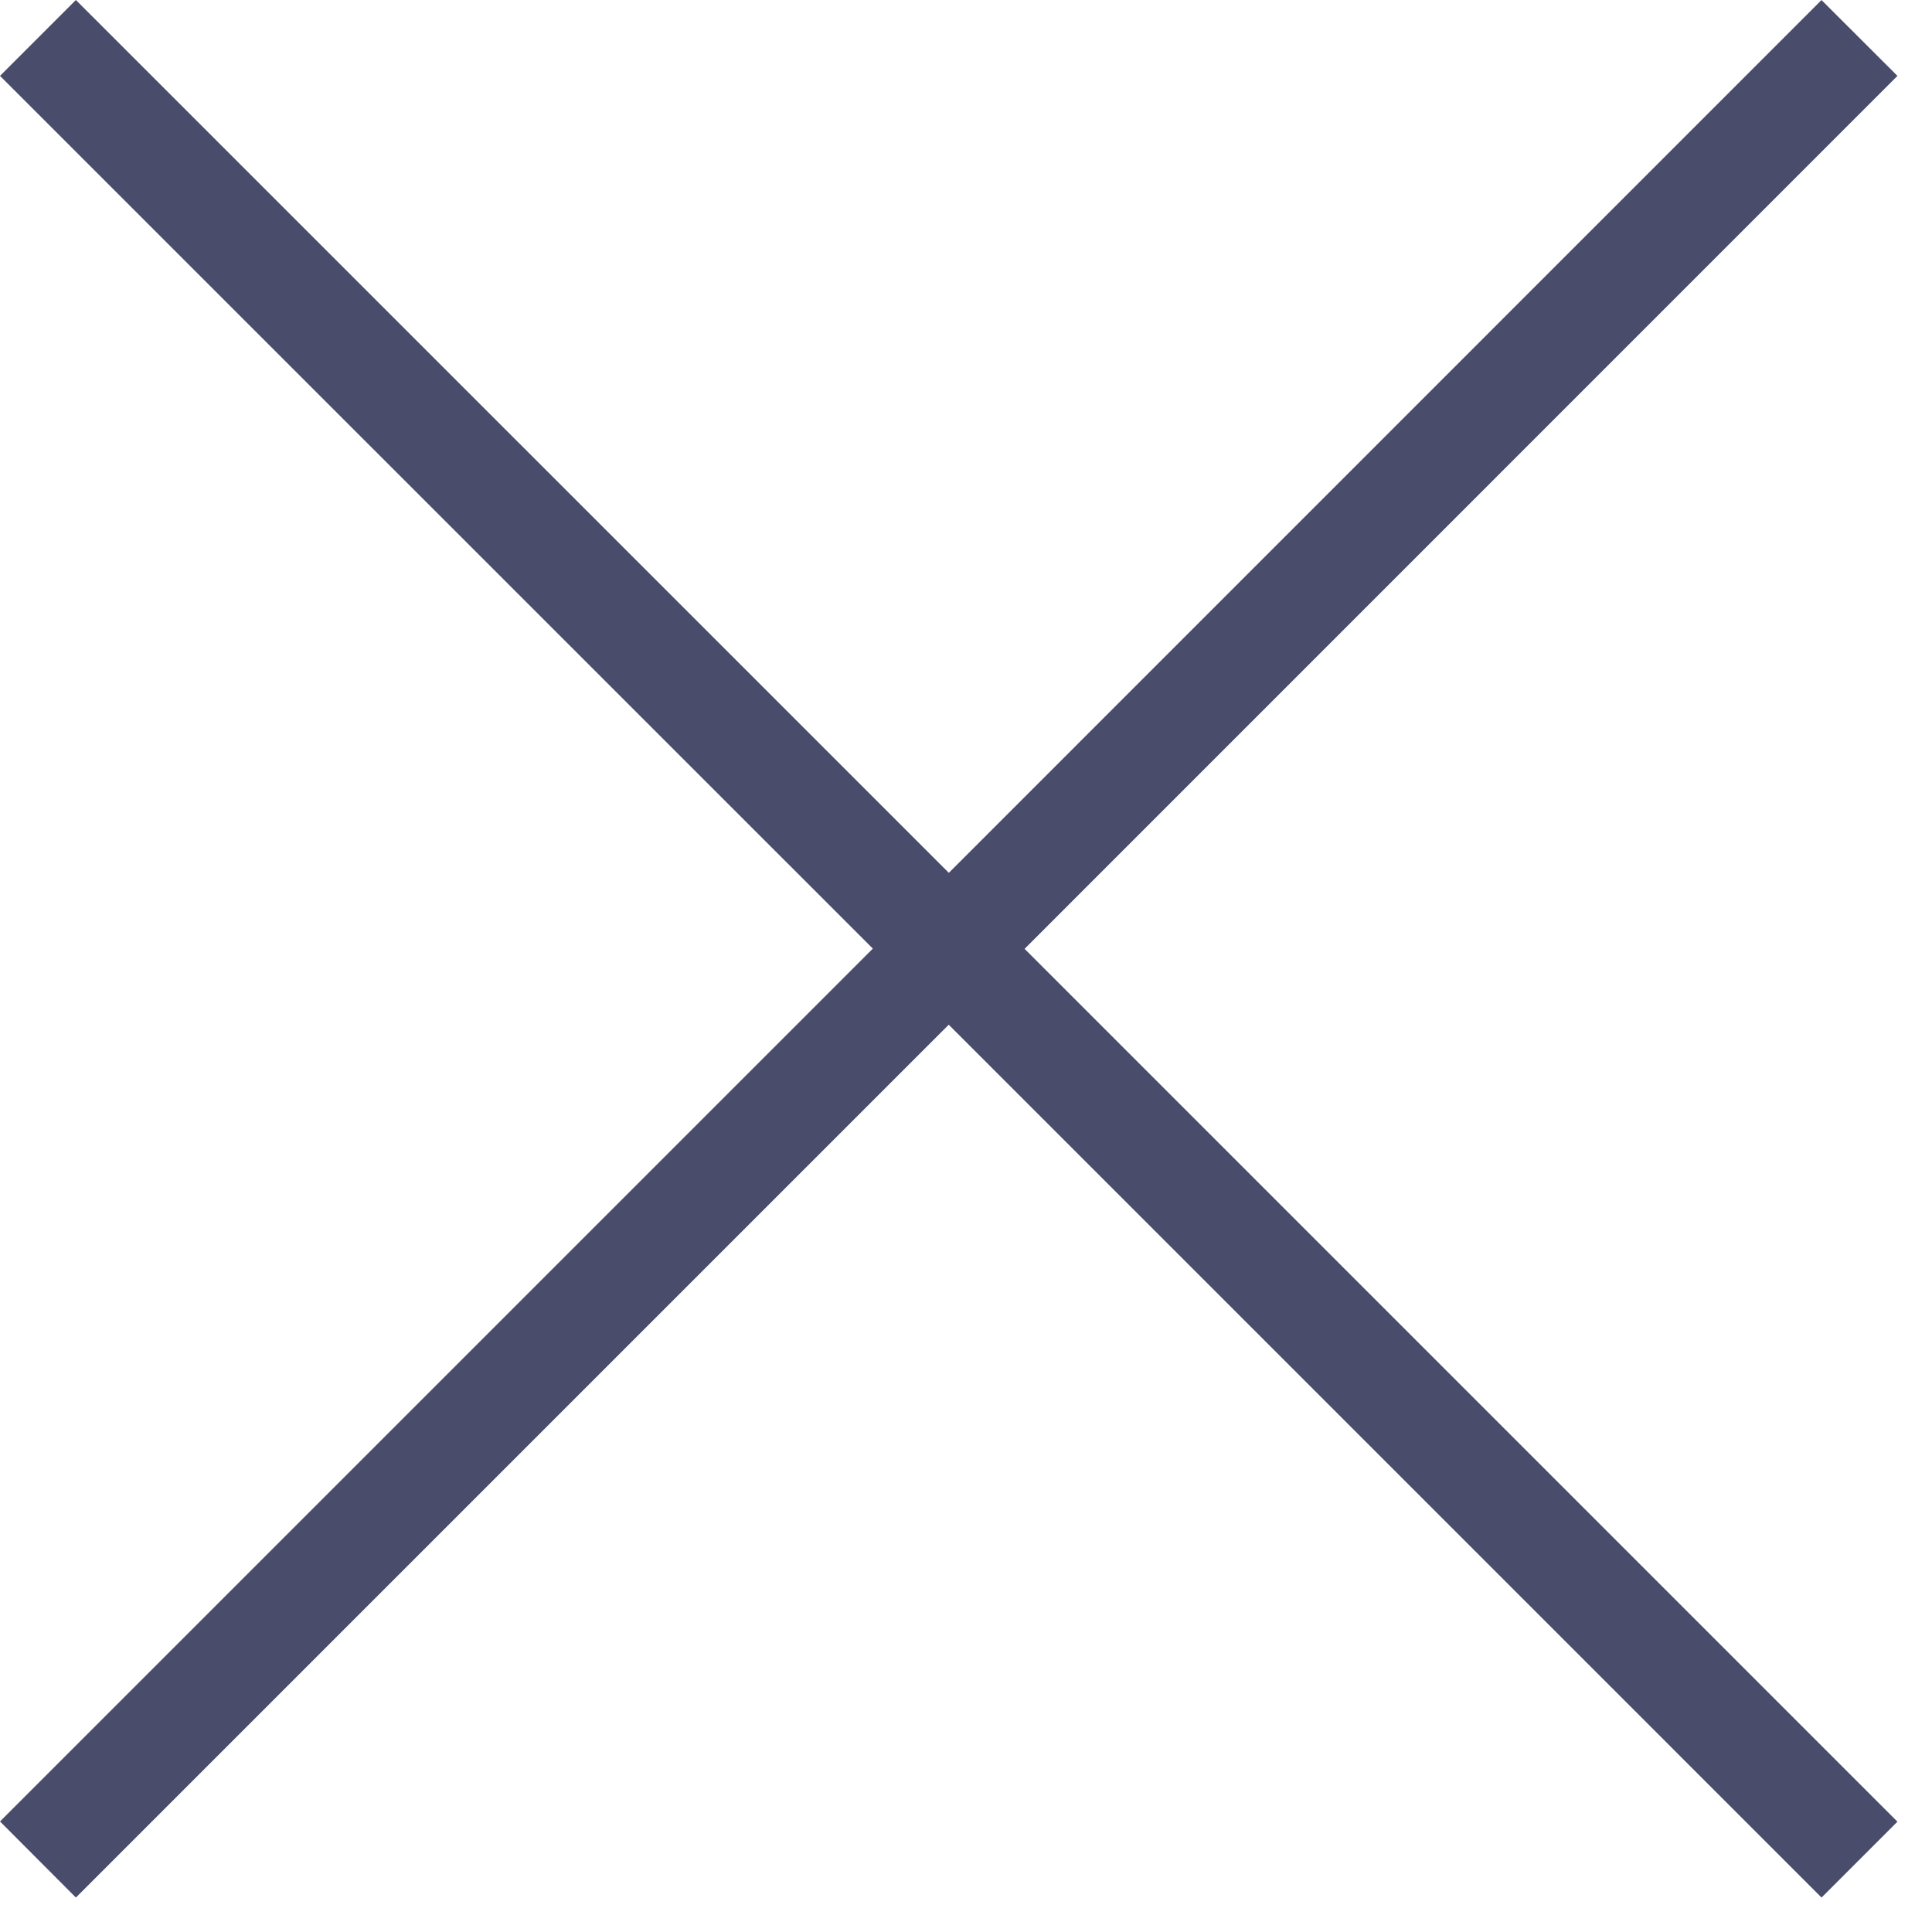
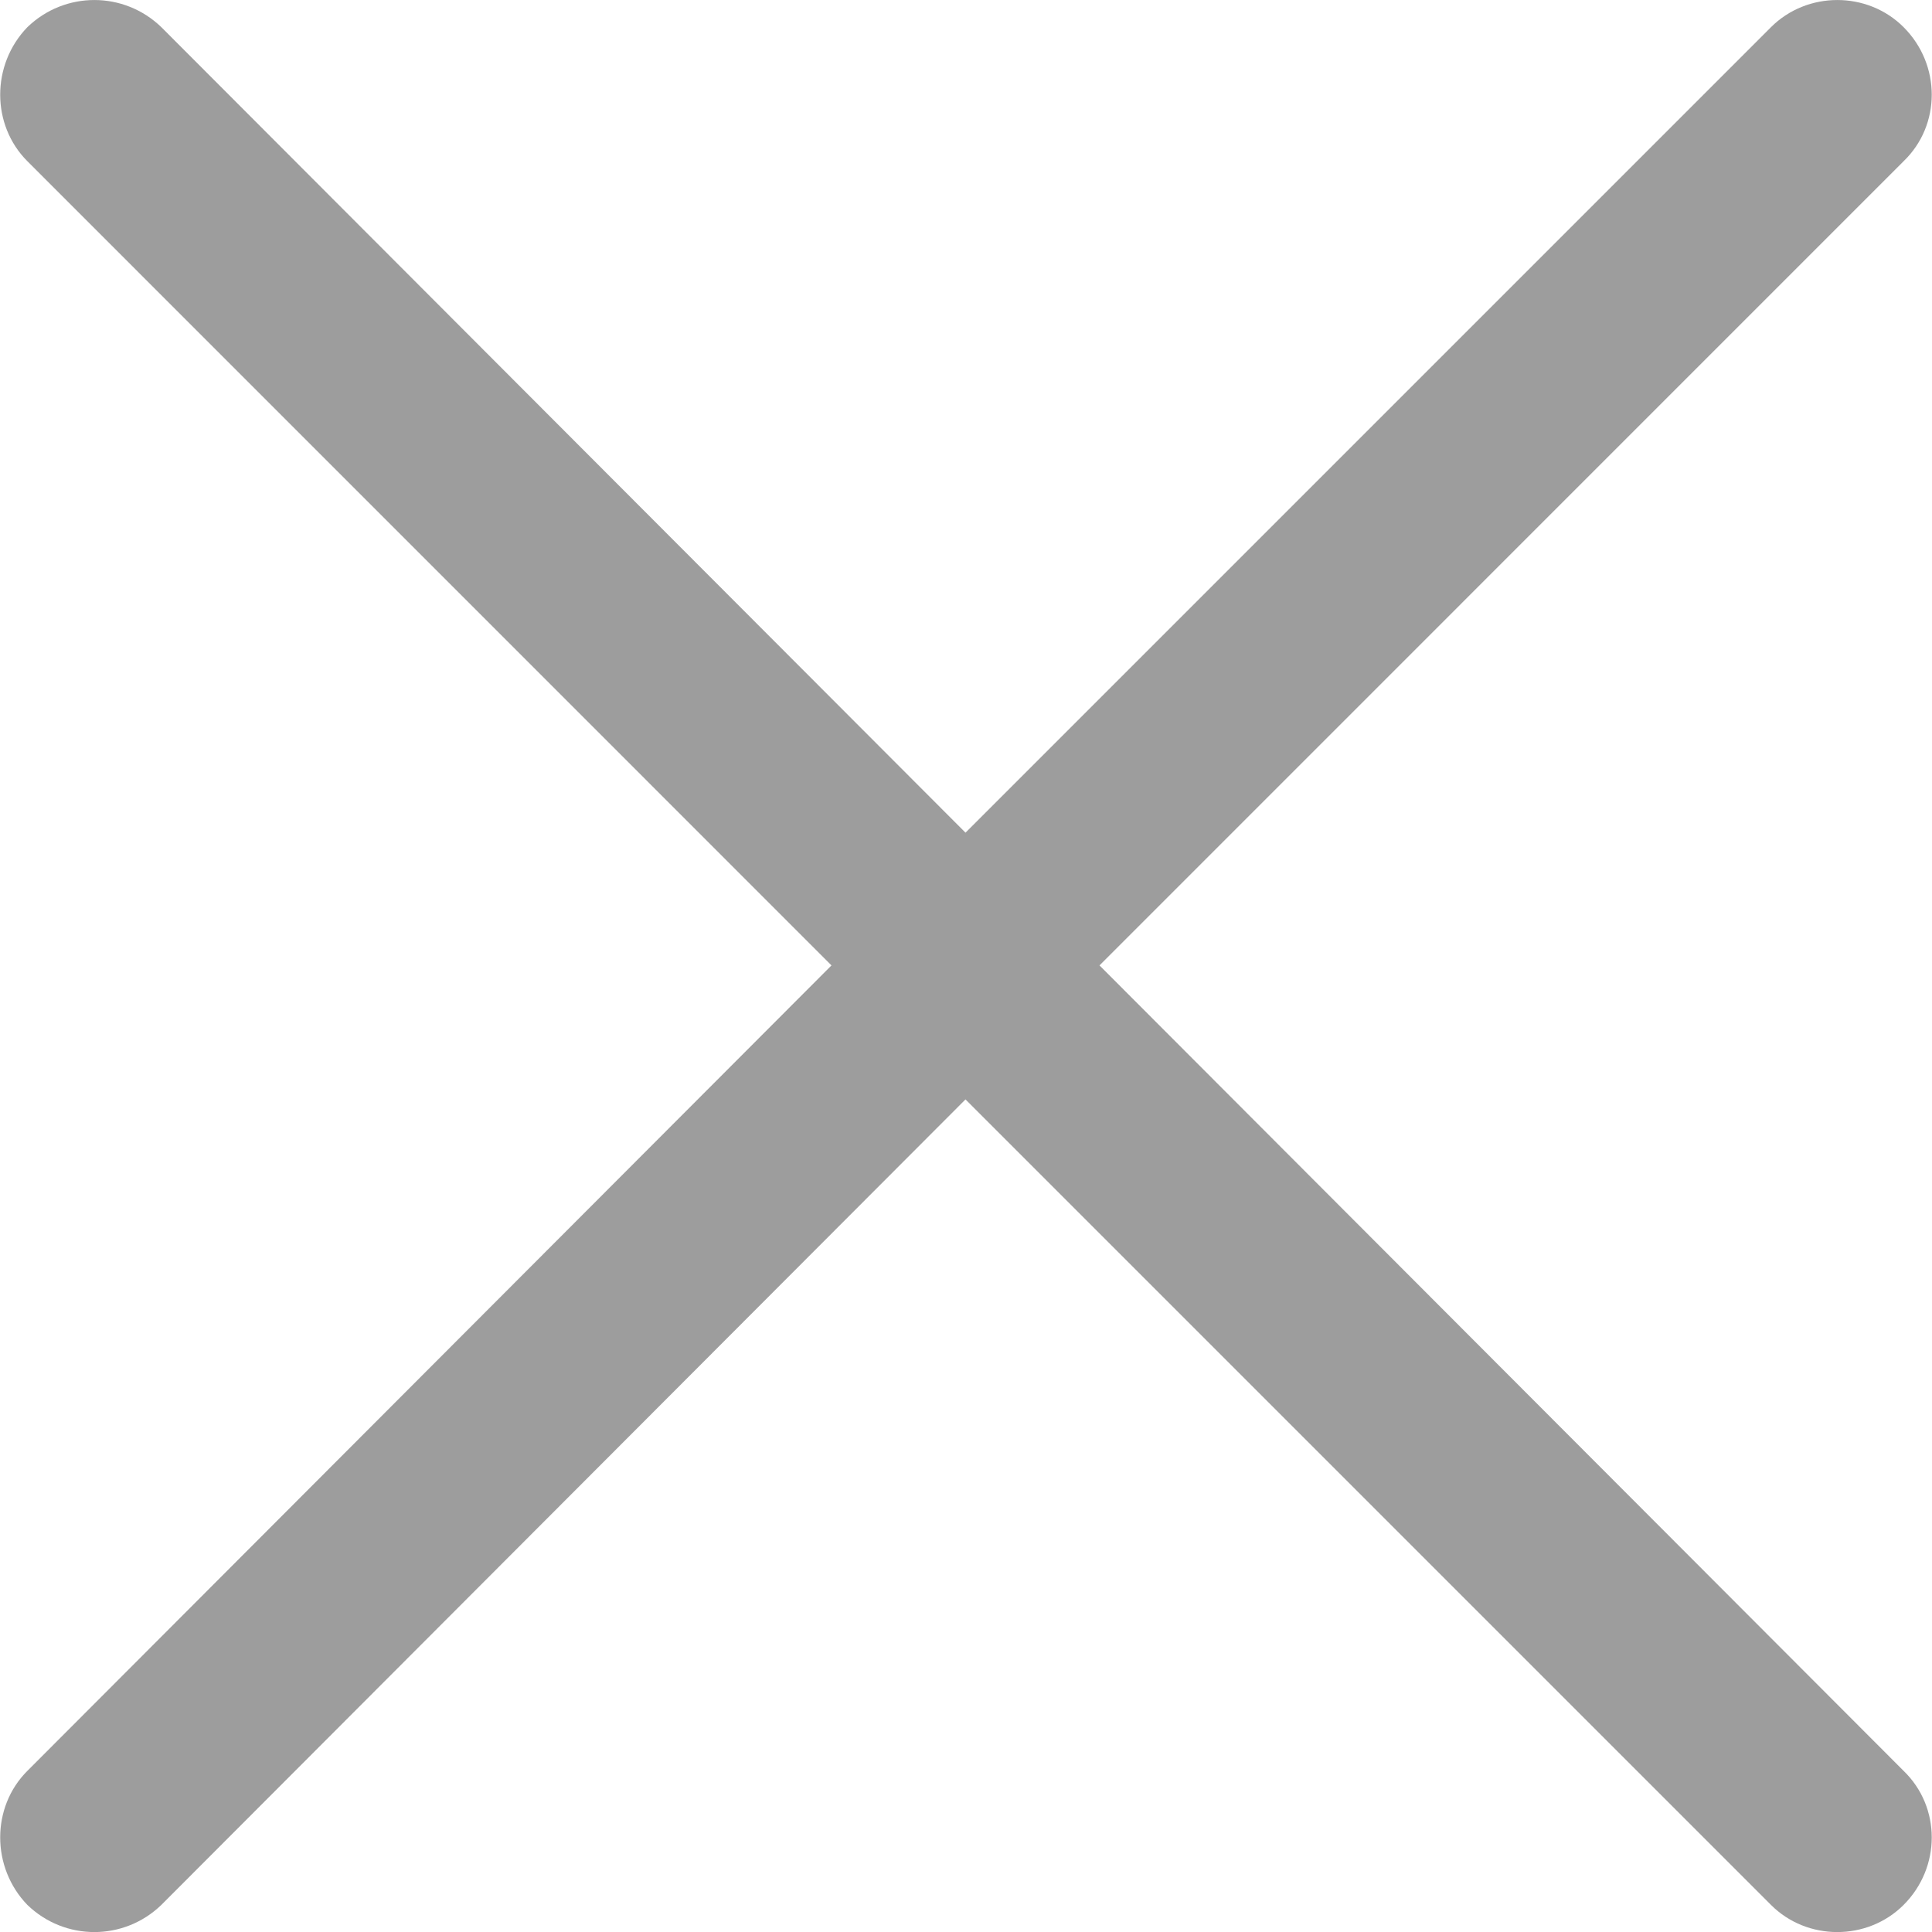
- <svg xmlns="http://www.w3.org/2000/svg" width="18" height="18">
-   <path fill="#494C6B" fill-rule="evenodd" d="M16.97 0l.708.707L9.546 8.84l8.132 8.132-.707.707-8.132-8.132-8.132 8.132L0 16.97l8.132-8.132L0 .707.707 0 8.84 8.132 16.971 0z" />
+ <svg xmlns="http://www.w3.org/2000/svg" version="1.1" width="512" height="512" x="0" y="0" viewBox="0 0 22.88 22.88" style="enable-background:new 0 0 512 512" xml:space="preserve" class="">
+   <g>
+     <path style="" d="M0.324,1.909c-0.429-0.429-0.429-1.143,0-1.587c0.444-0.429,1.143-0.429,1.587,0l9.523,9.539  l9.539-9.539c0.429-0.429,1.143-0.429,1.571,0c0.444,0.444,0.444,1.159,0,1.587l-9.523,9.524l9.523,9.539  c0.444,0.429,0.444,1.143,0,1.587c-0.429,0.429-1.143,0.429-1.571,0l-9.539-9.539l-9.523,9.539c-0.444,0.429-1.143,0.429-1.587,0  c-0.429-0.444-0.429-1.159,0-1.587l9.523-9.539L0.324,1.909z" fill="#9d9d9d" data-original="#1e201d" class="" />
+     <g>
+ </g>
+     <g>
+ </g>
+     <g>
+ </g>
+     <g>
+ </g>
+     <g>
+ </g>
+     <g>
+ </g>
+     <g>
+ </g>
+     <g>
+ </g>
+     <g>
+ </g>
+     <g>
+ </g>
+     <g>
+ </g>
+     <g>
+ </g>
+     <g>
+ </g>
+     <g>
+ </g>
+     <g>
+ </g>
+   </g>
</svg>
